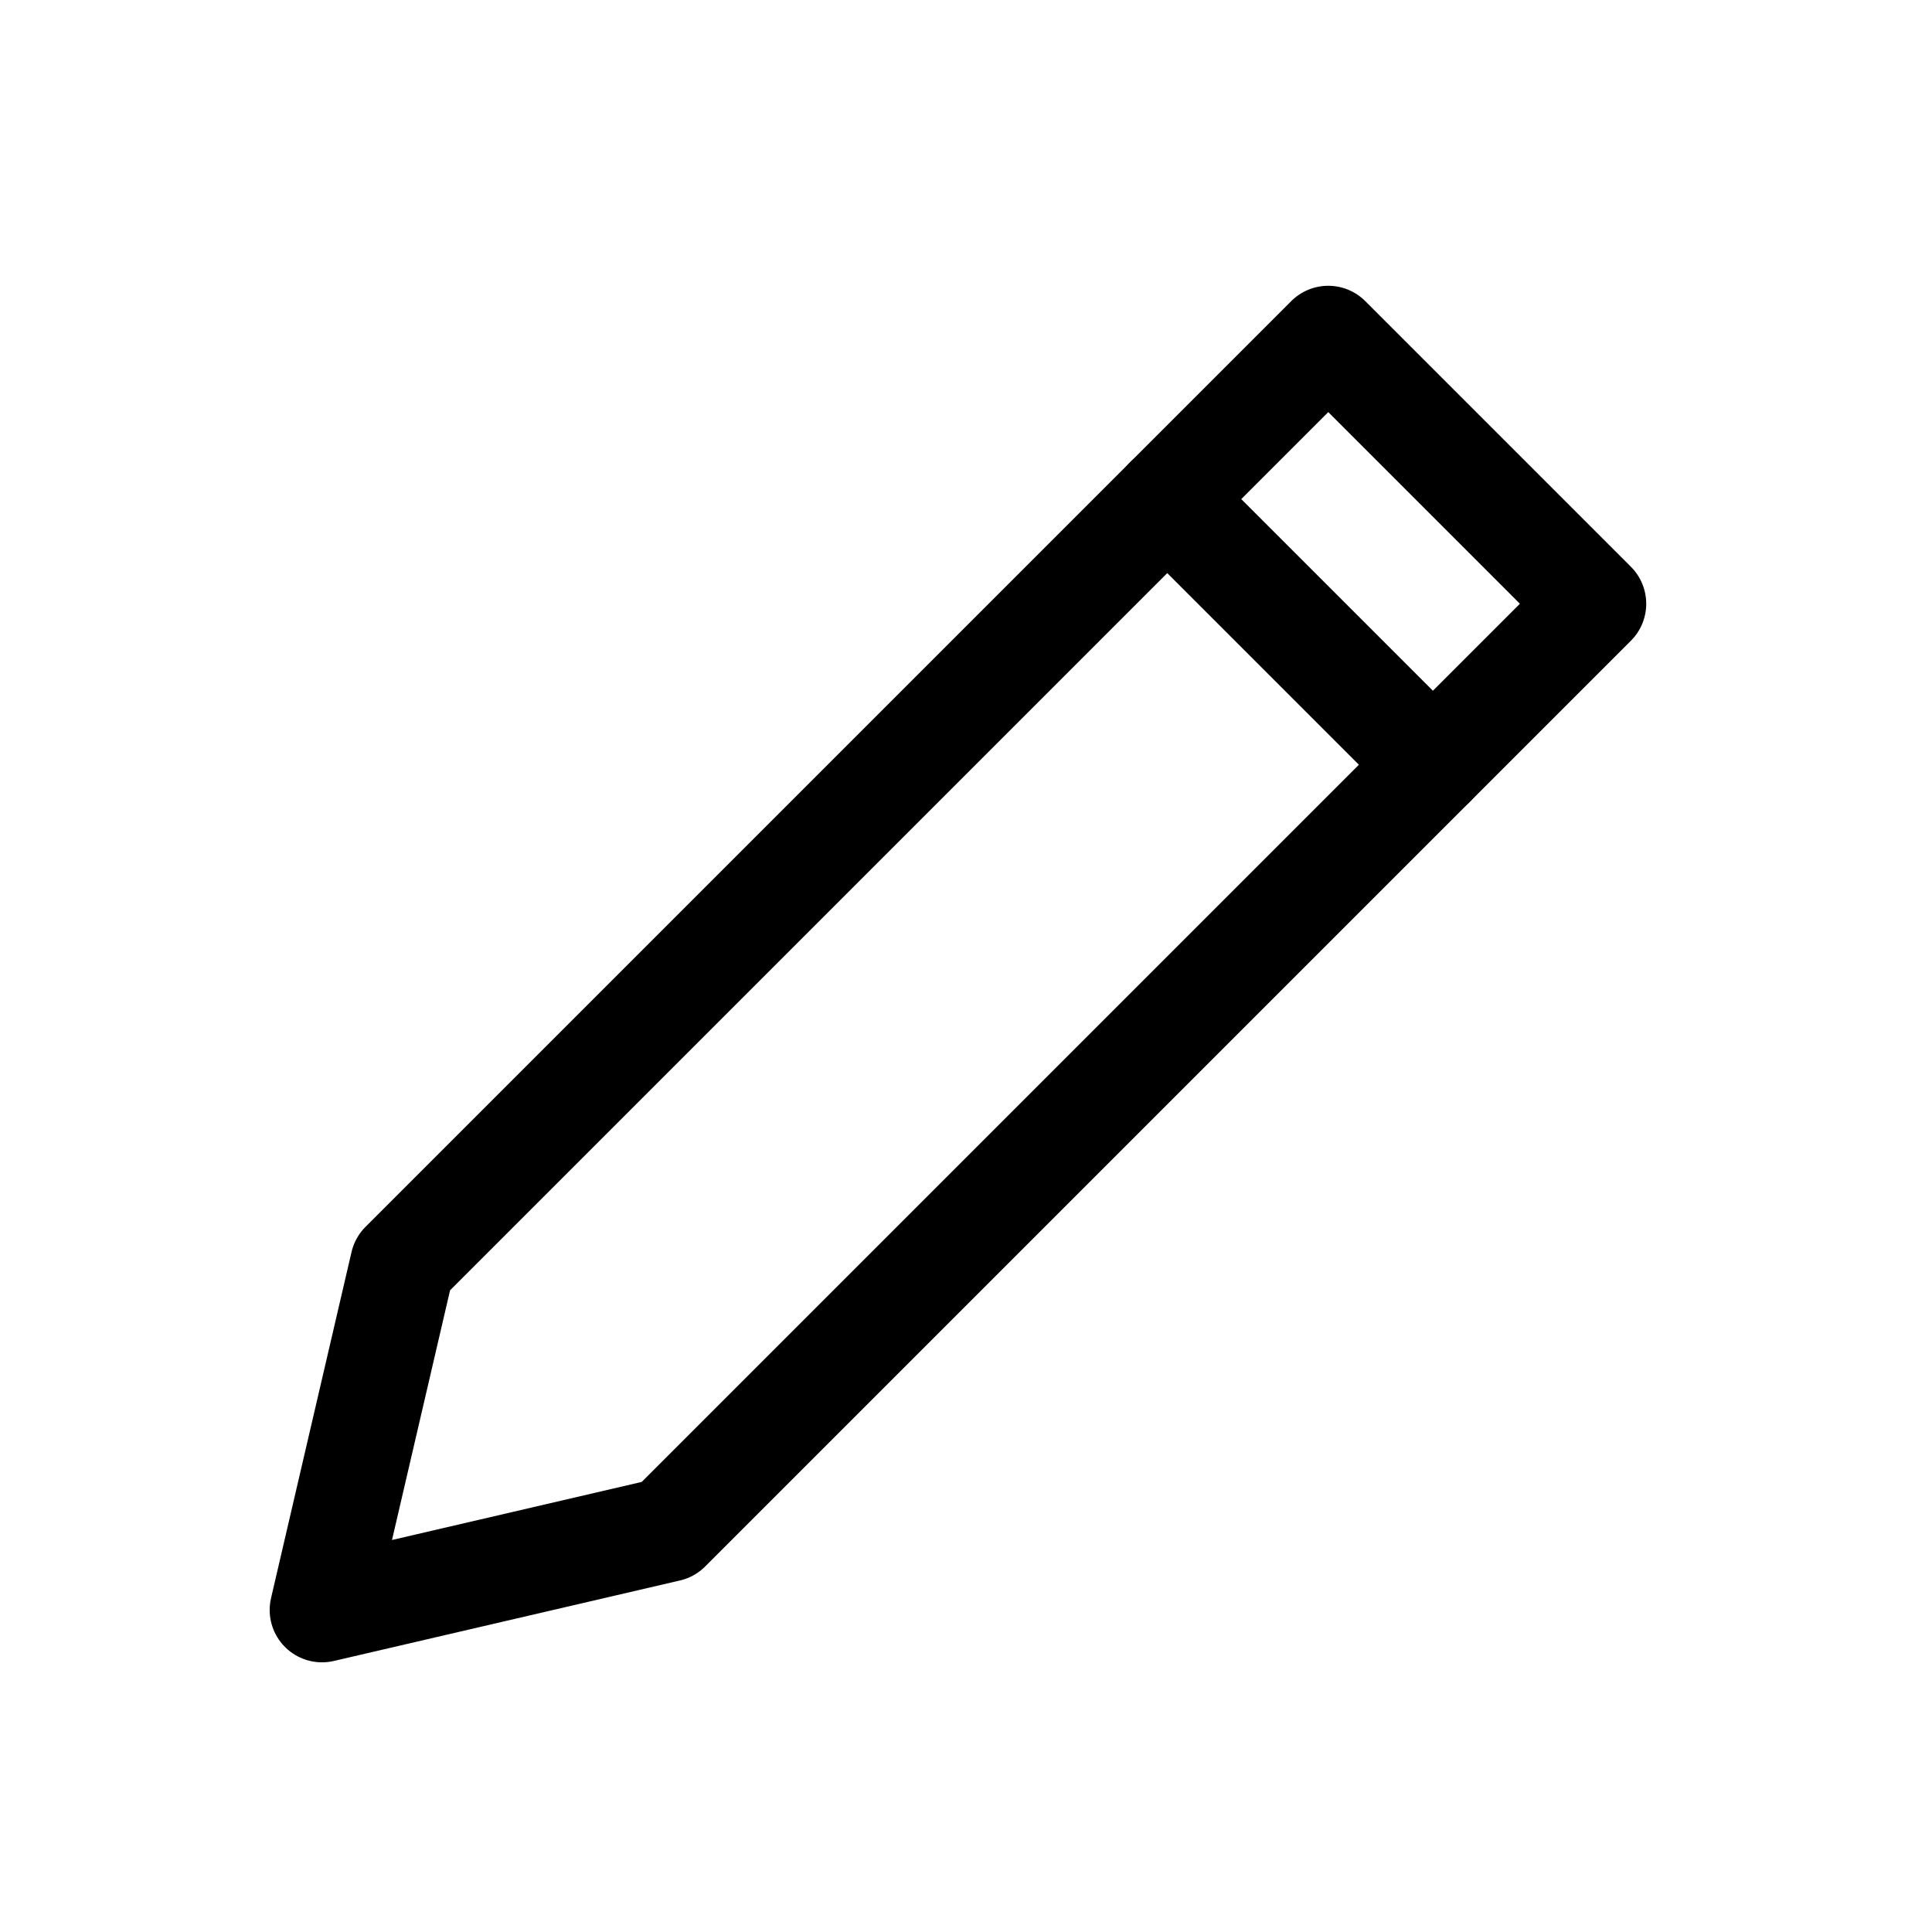
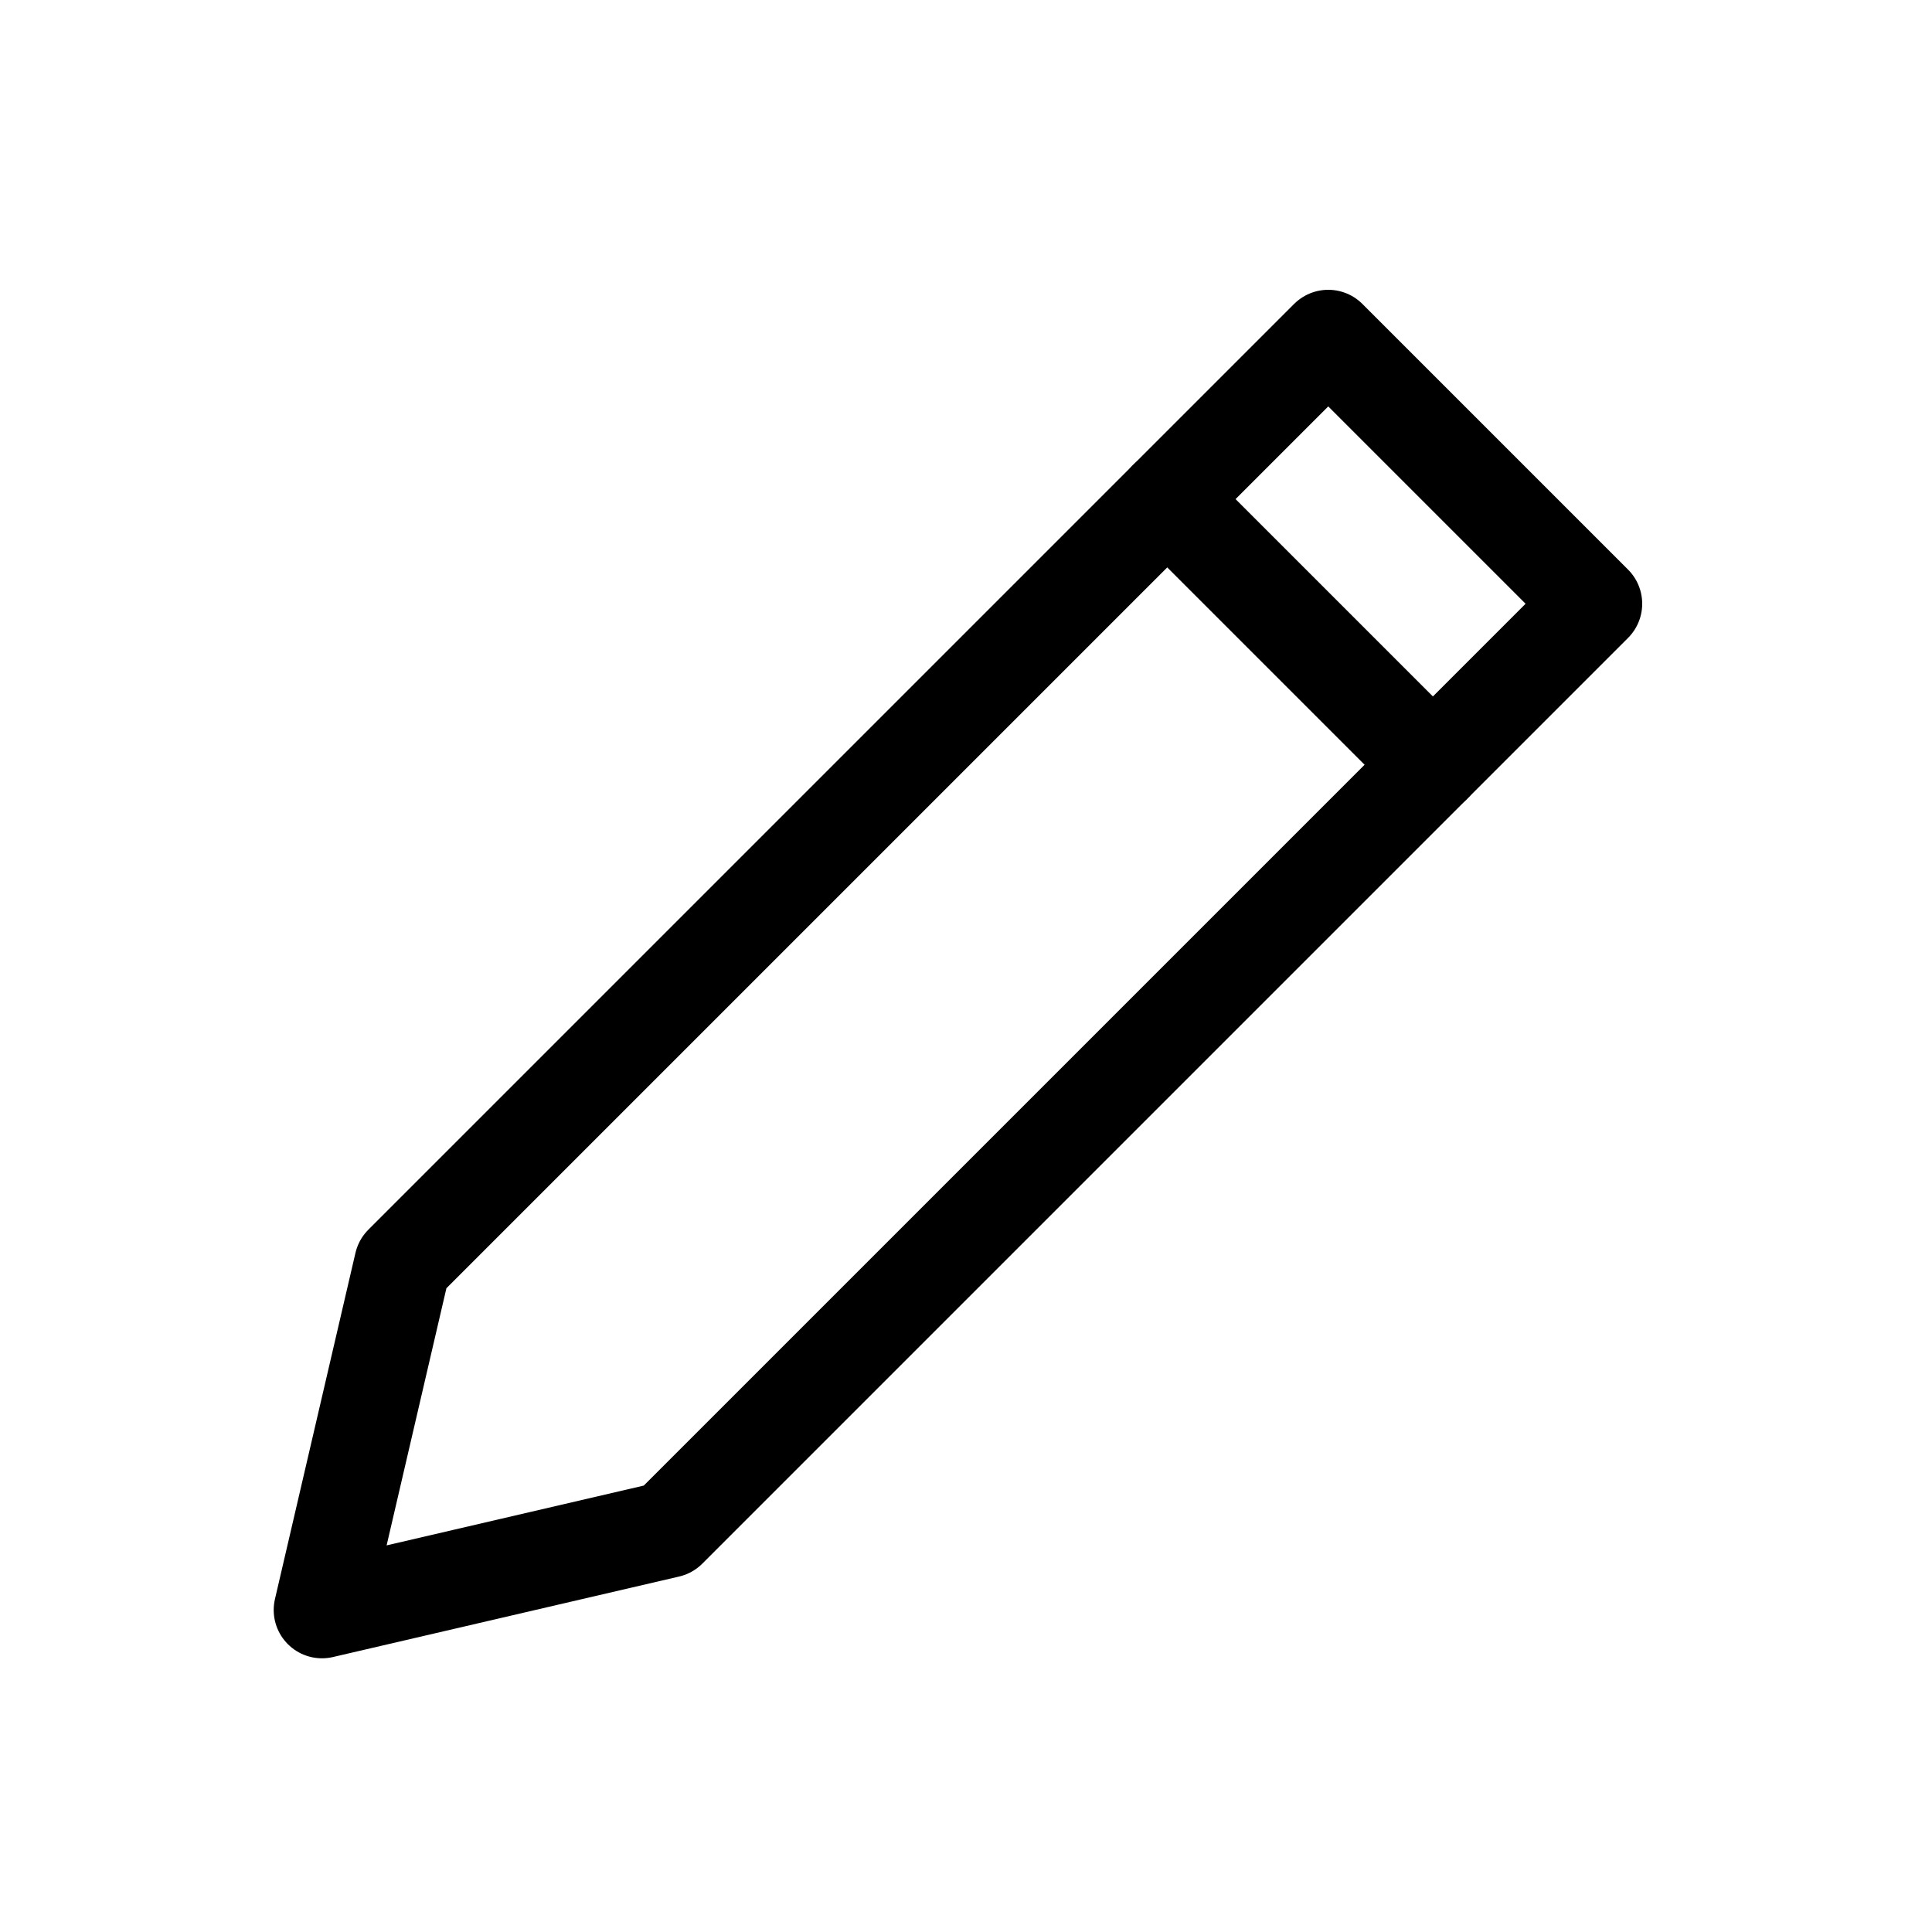
- <svg xmlns="http://www.w3.org/2000/svg" width="24" height="24" viewBox="0 0 24 24" fill="none" stroke="currentColor" stroke-width="1.3" stroke-linecap="round" stroke-linejoin="round">
+ <svg xmlns="http://www.w3.org/2000/svg" width="24" height="24" viewBox="0 0 24 24" fill="none" stroke="currentColor" stroke-width="1.2" stroke-linecap="round" stroke-linejoin="round">
  <path d="M16.5 4.2l3.3 3.3L8.3 19 4 20l1-4.3z" />
  <path d="M14.5 6.2l3.3 3.3" />
</svg>
